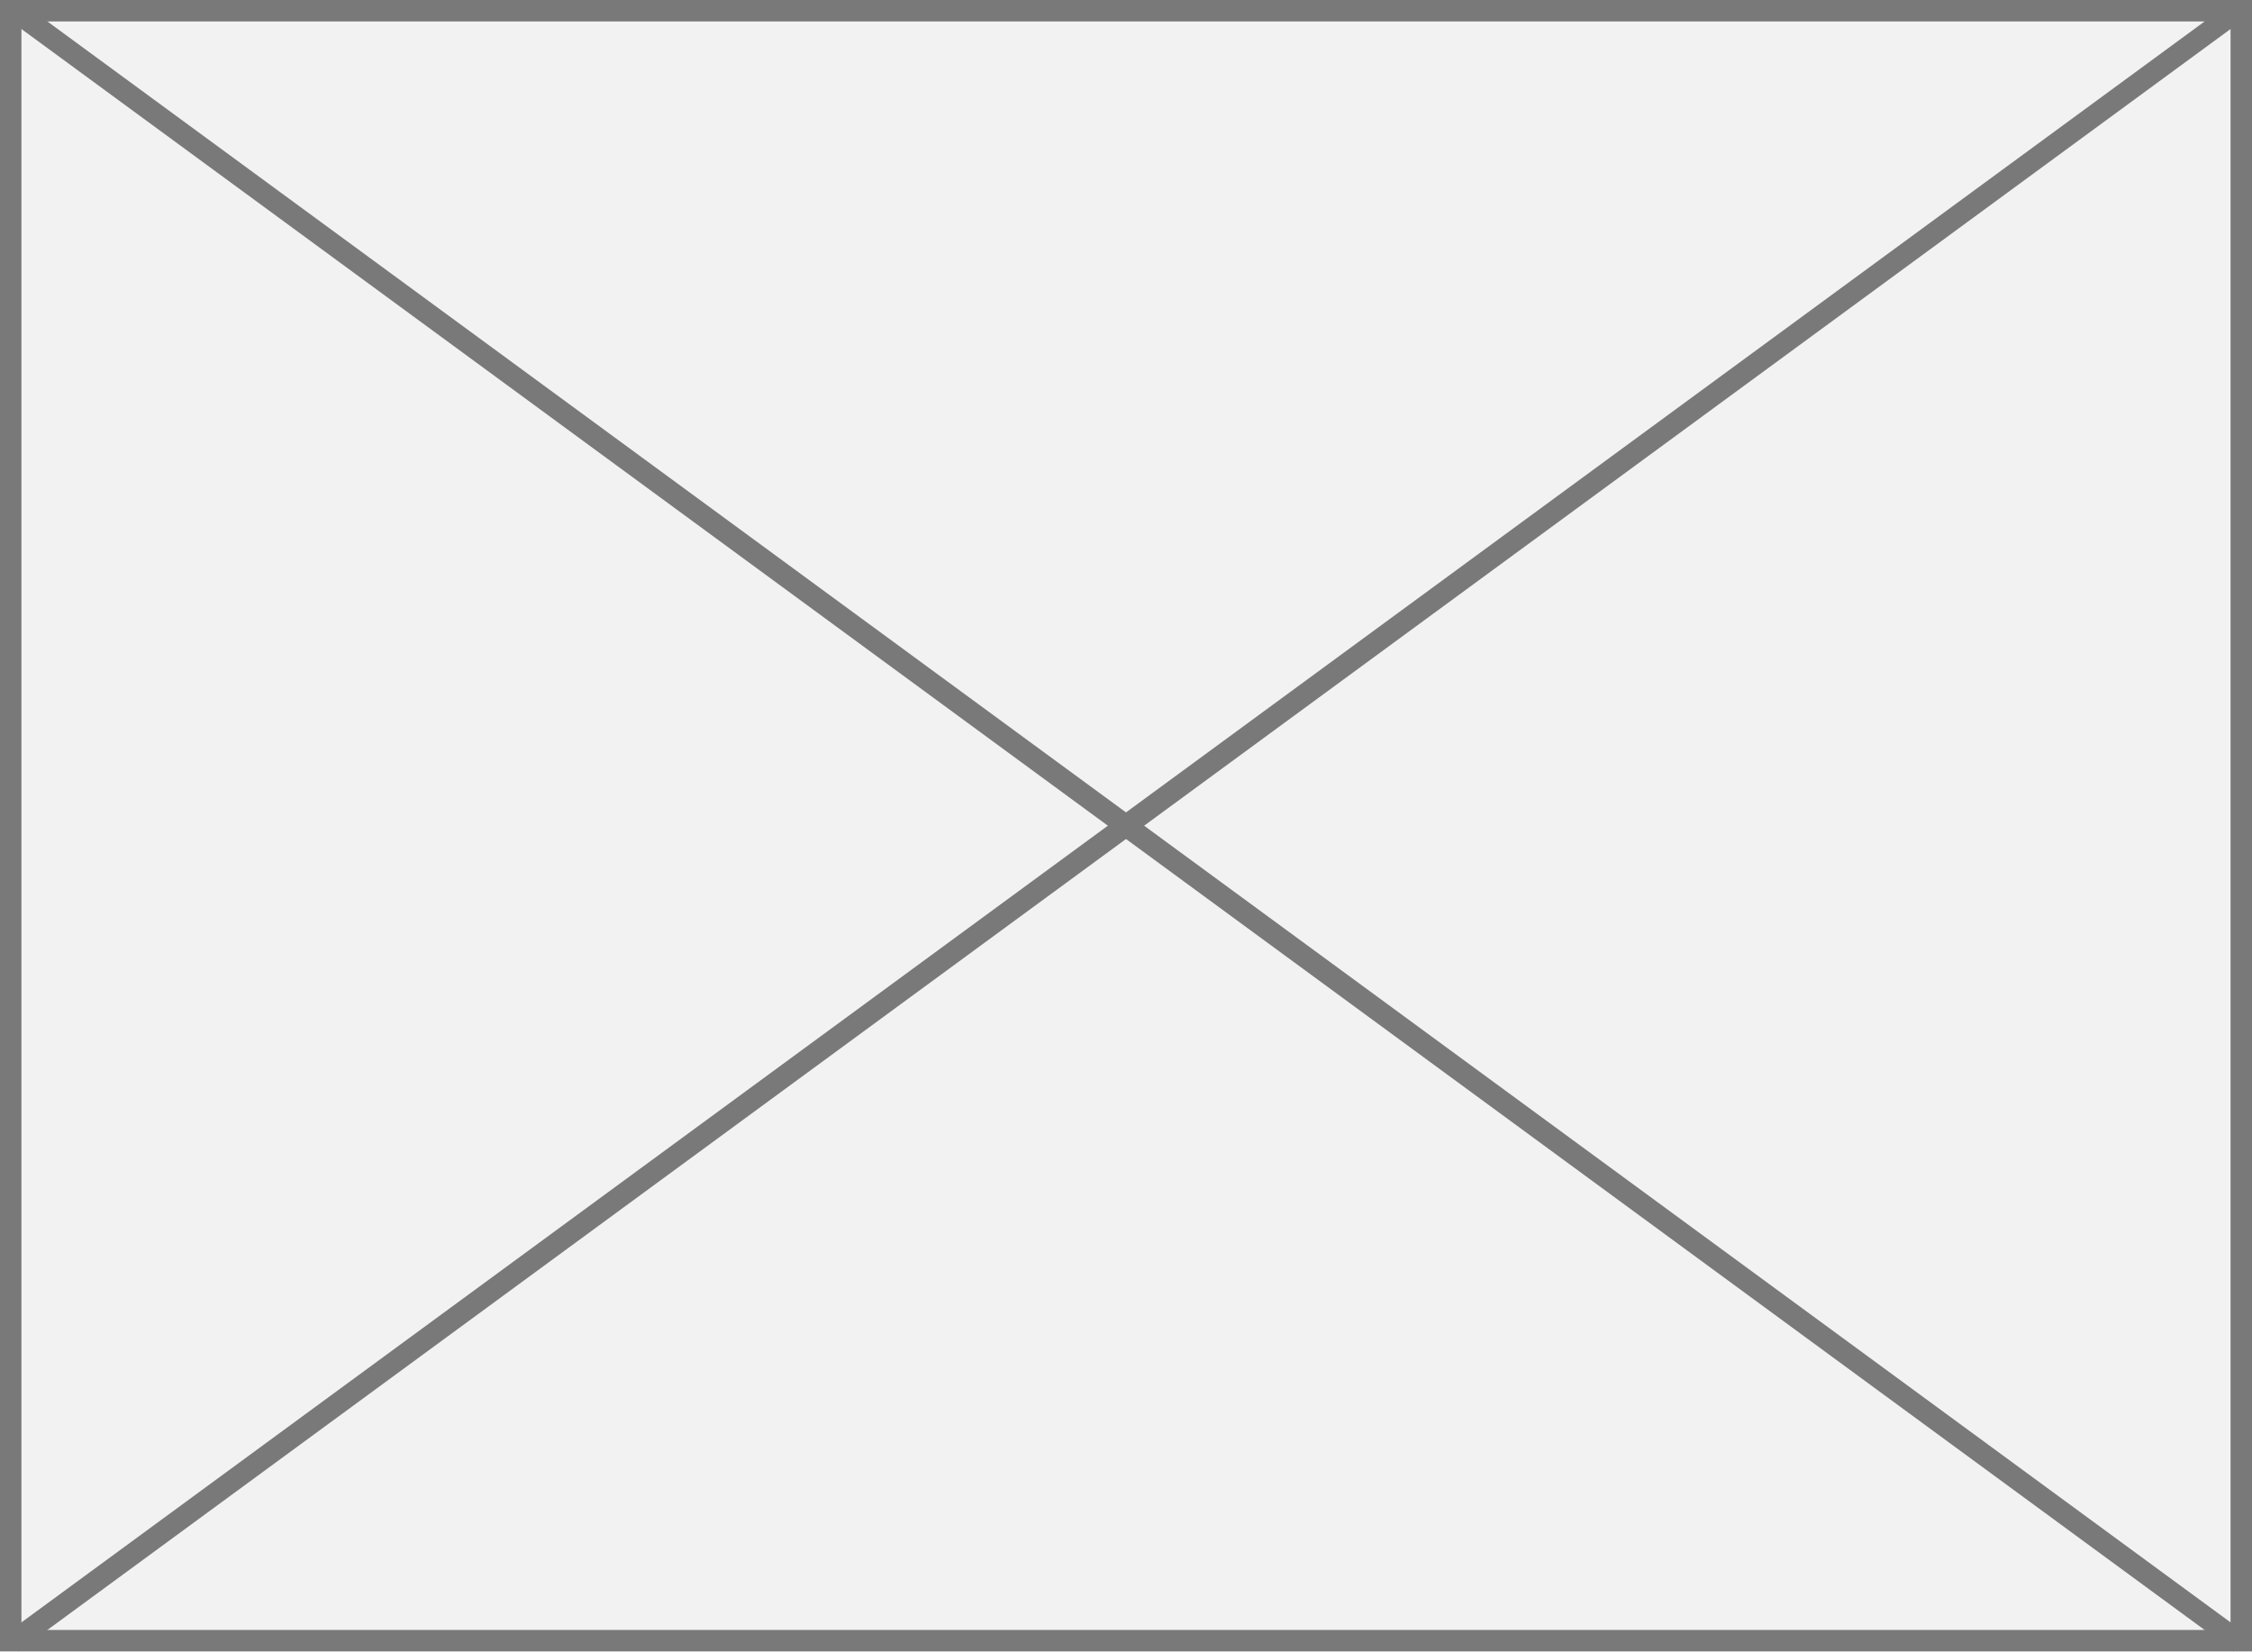
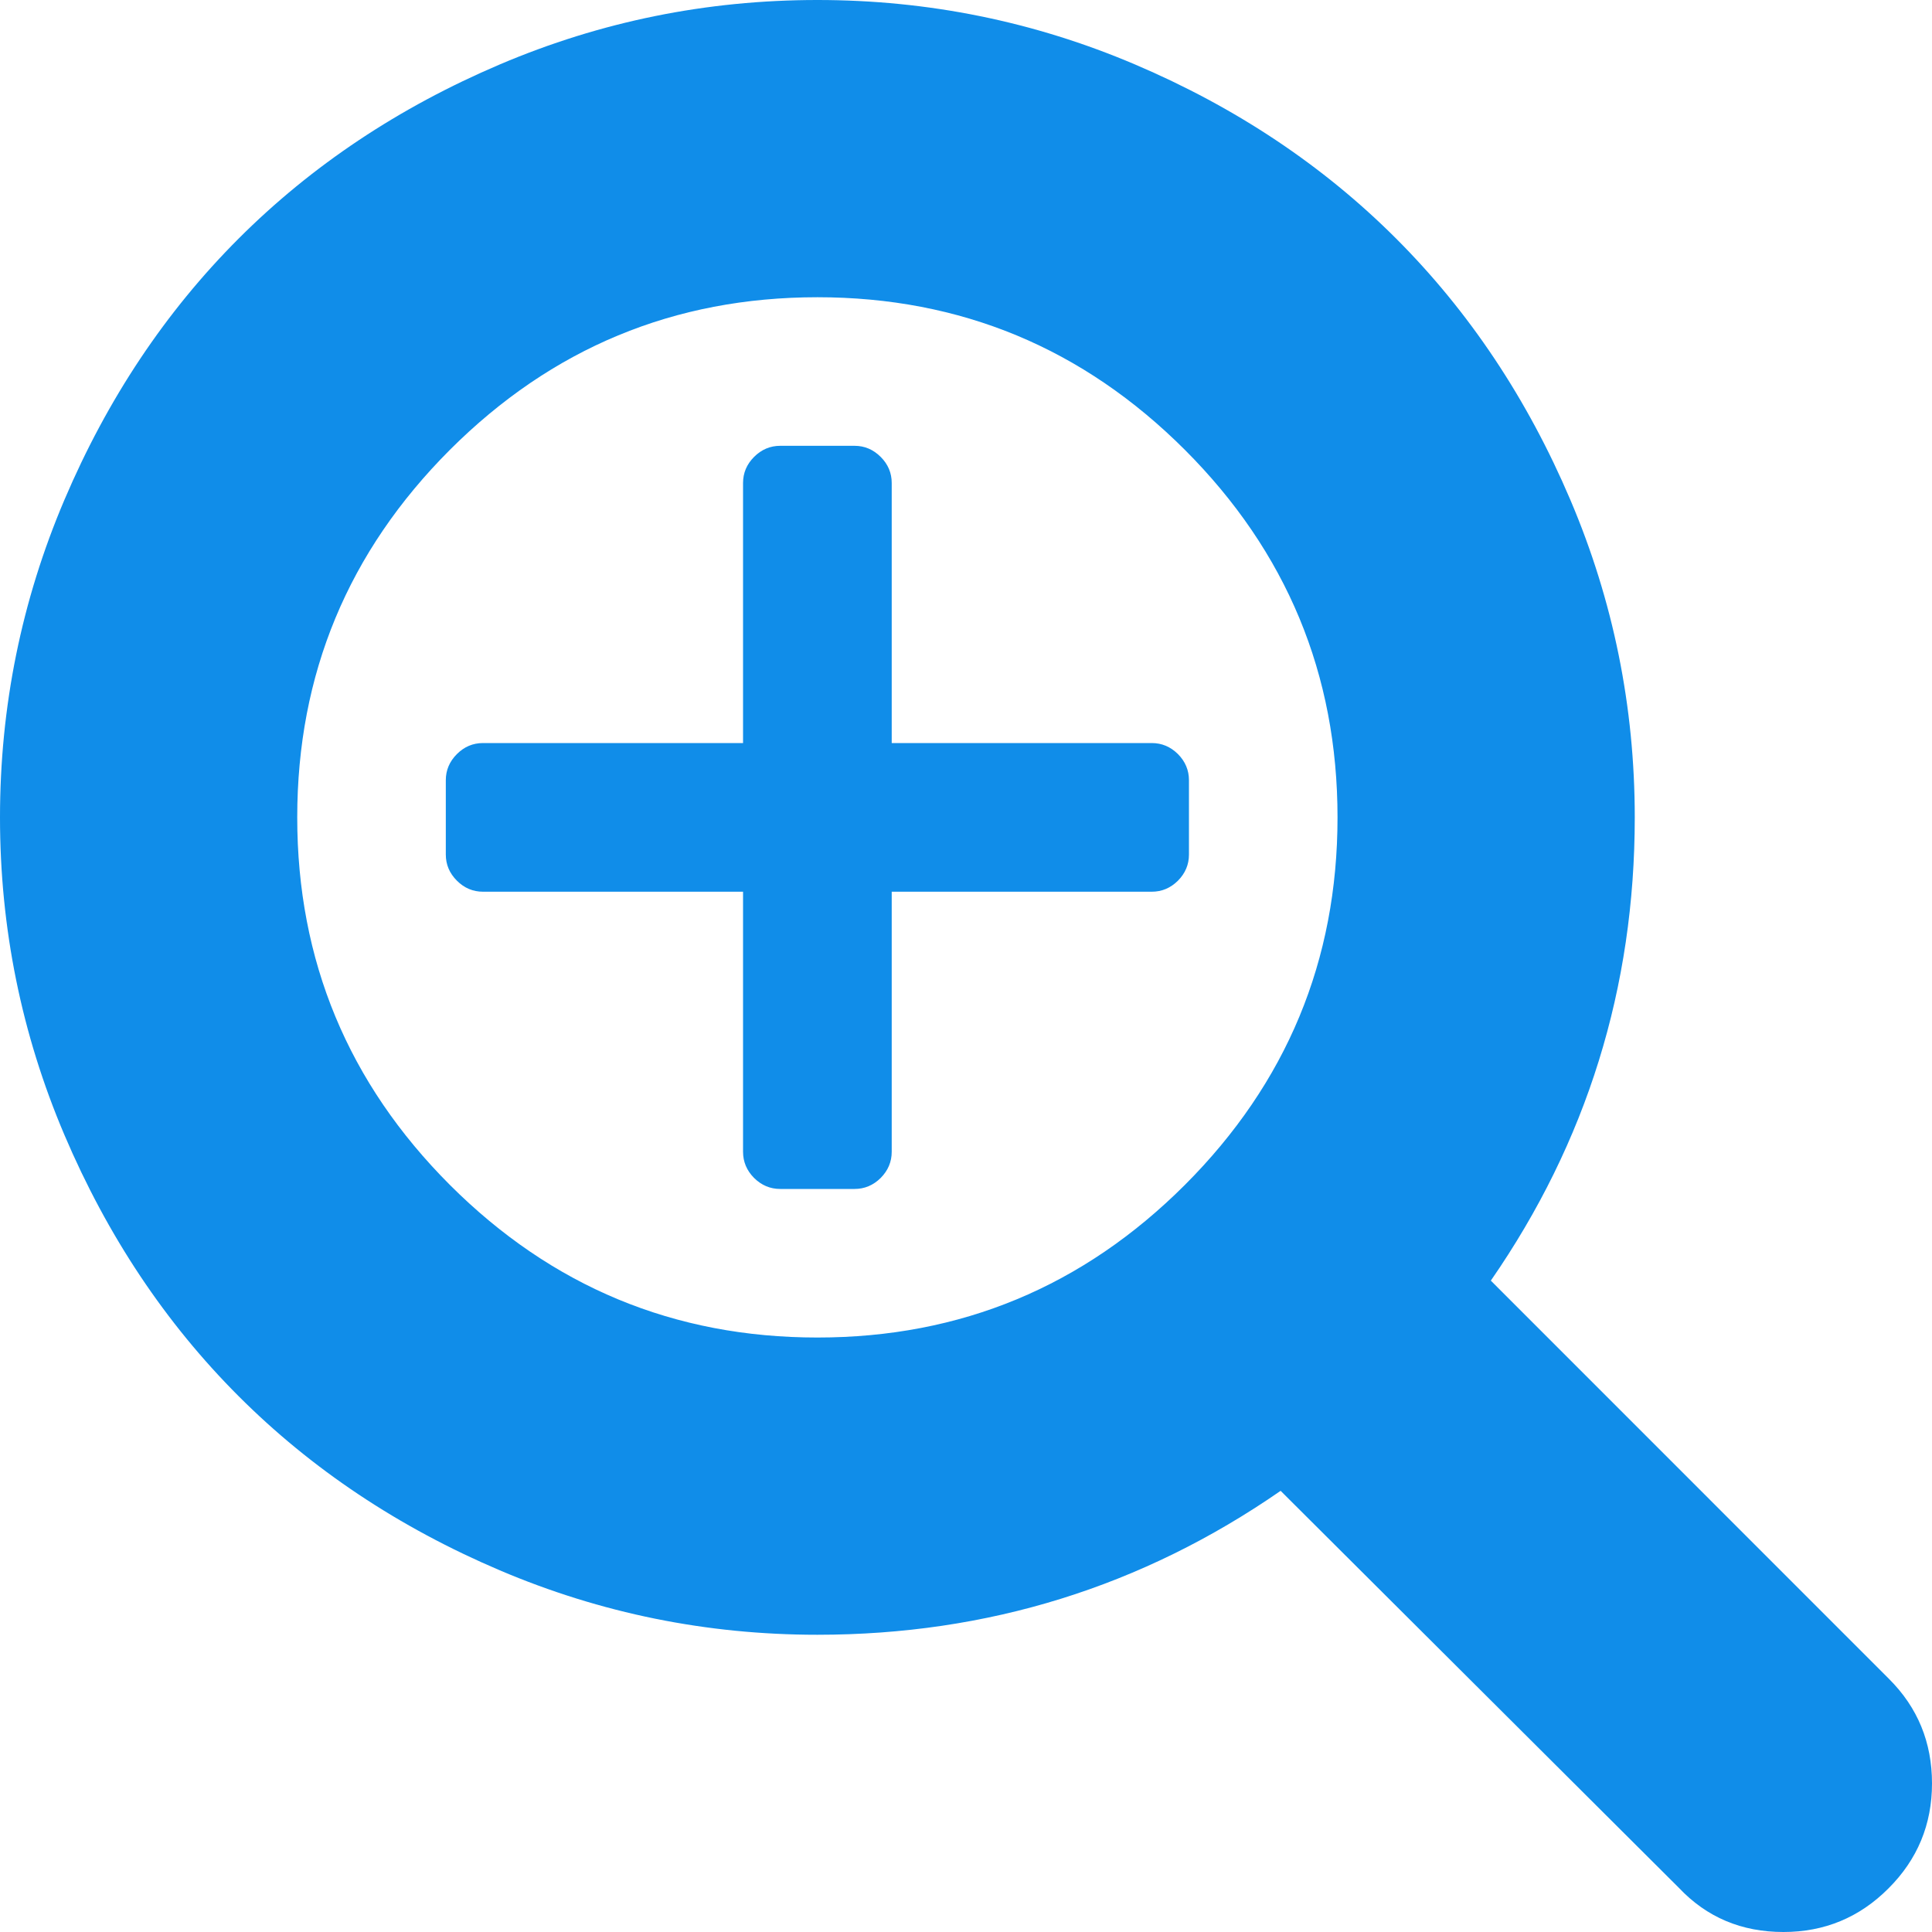
- <svg xmlns="http://www.w3.org/2000/svg" version="1.1" width="105px" height="77px">
-   <g transform="matrix(1 0 0 1 -768 -410 )">
-     <path d="M 768.5 410.5  L 872.5 410.5  L 872.5 486.5  L 768.5 486.5  L 768.5 410.5  Z " fill-rule="nonzero" fill="#f2f2f2" stroke="none" />
-     <path d="M 768.5 410.5  L 872.5 410.5  L 872.5 486.5  L 768.5 486.5  L 768.5 410.5  Z " stroke-width="1" stroke="#797979" fill="none" />
-     <path d="M 768.55 410.403  L 872.45 486.597  M 872.45 410.403  L 768.55 486.597  " stroke-width="1" stroke="#797979" fill="none" />
+ <svg xmlns="http://www.w3.org/2000/svg" version="1.1" width="20px" height="20px">
+   <g transform="matrix(1 0 0 1 -404 -1279 )">
+     <path d="M 12.194 7.806  C 12.27 7.883  12.308 7.973  12.308 8.077  L 12.308 8.846  C 12.308 8.95  12.27 9.04  12.194 9.117  C 12.117 9.193  12.027 9.231  11.923 9.231  L 9.231 9.231  L 9.231 11.923  C 9.231 12.027  9.193 12.117  9.117 12.194  C 9.04 12.27  8.95 12.308  8.846 12.308  L 8.077 12.308  C 7.973 12.308  7.883 12.27  7.806 12.194  C 7.73 12.117  7.692 12.027  7.692 11.923  L 7.692 9.231  L 5 9.231  C 4.896 9.231  4.806 9.193  4.73 9.117  C 4.653 9.04  4.615 8.95  4.615 8.846  L 4.615 8.077  C 4.615 7.973  4.653 7.883  4.73 7.806  C 4.806 7.73  4.896 7.692  5 7.692  L 7.692 7.692  L 7.692 5  C 7.692 4.896  7.73 4.806  7.806 4.73  C 7.883 4.653  7.973 4.615  8.077 4.615  L 8.846 4.615  C 8.95 4.615  9.04 4.653  9.117 4.73  C 9.193 4.806  9.231 4.896  9.231 5  L 9.231 7.692  L 11.923 7.692  C 12.027 7.692  12.117 7.73  12.194 7.806  Z M 12.266 12.266  C 13.319 11.212  13.846 9.944  13.846 8.462  C 13.846 6.979  13.319 5.711  12.266 4.657  C 11.212 3.604  9.944 3.077  8.462 3.077  C 6.979 3.077  5.711 3.604  4.657 4.657  C 3.604 5.711  3.077 6.979  3.077 8.462  C 3.077 9.944  3.604 11.212  4.657 12.266  C 5.711 13.319  6.979 13.846  8.462 13.846  C 9.944 13.846  11.212 13.319  12.266 12.266  Z M 19.555 17.38  C 19.852 17.676  20 18.037  20 18.462  C 20 18.886  19.85 19.249  19.549 19.549  C 19.249 19.85  18.886 20  18.462 20  C 18.029 20  17.668 19.848  17.38 19.543  L 13.257 15.433  C 11.823 16.426  10.224 16.923  8.462 16.923  C 7.316 16.923  6.22 16.701  5.174 16.256  C 4.129 15.811  3.227 15.21  2.47 14.453  C 1.713 13.696  1.112 12.794  0.667 11.749  C 0.222 10.703  0 9.607  0 8.462  C 0 7.316  0.222 6.22  0.667 5.174  C 1.112 4.129  1.713 3.227  2.47 2.47  C 3.227 1.713  4.129 1.112  5.174 0.667  C 6.22 0.222  7.316 0  8.462 0  C 9.607 0  10.703 0.222  11.749 0.667  C 12.794 1.112  13.696 1.713  14.453 2.47  C 15.21 3.227  15.811 4.129  16.256 5.174  C 16.701 6.22  16.923 7.316  16.923 8.462  C 16.923 10.224  16.426 11.823  15.433 13.257  L 19.555 17.38  Z " fill-rule="nonzero" fill="#108de9" stroke="none" transform="matrix(1 0 0 1 404 1279 )" />
  </g>
</svg>
